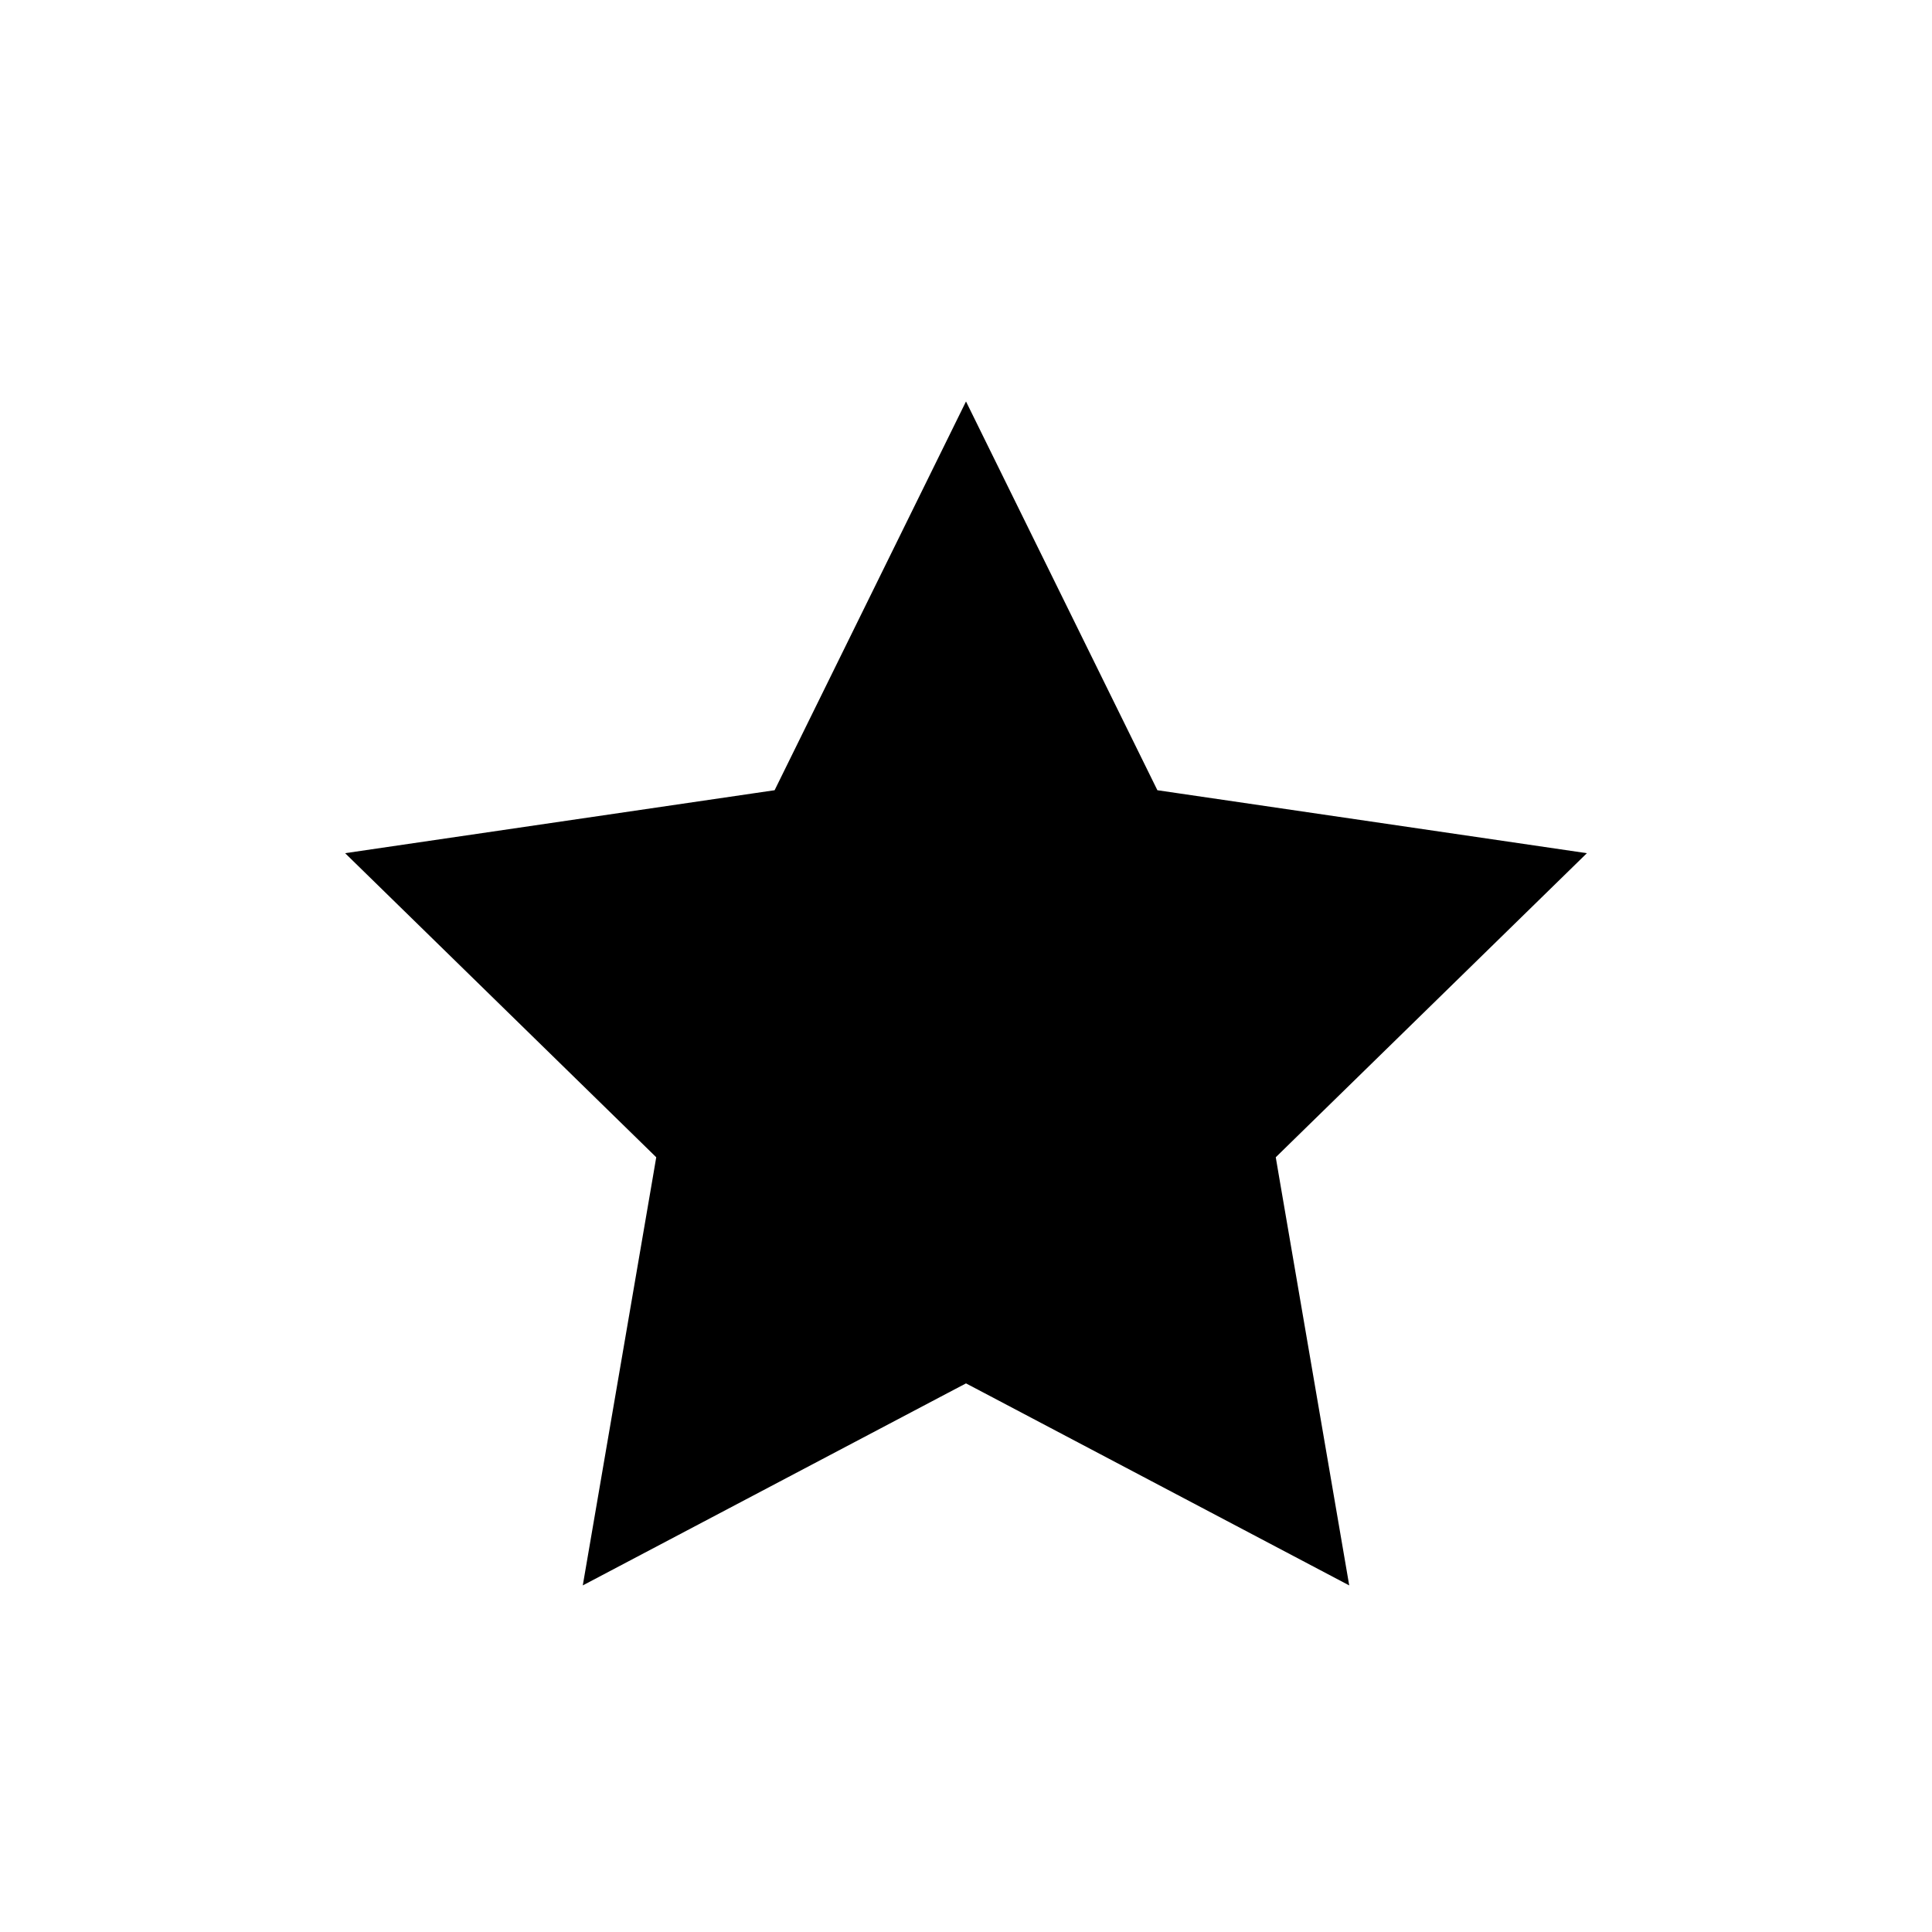
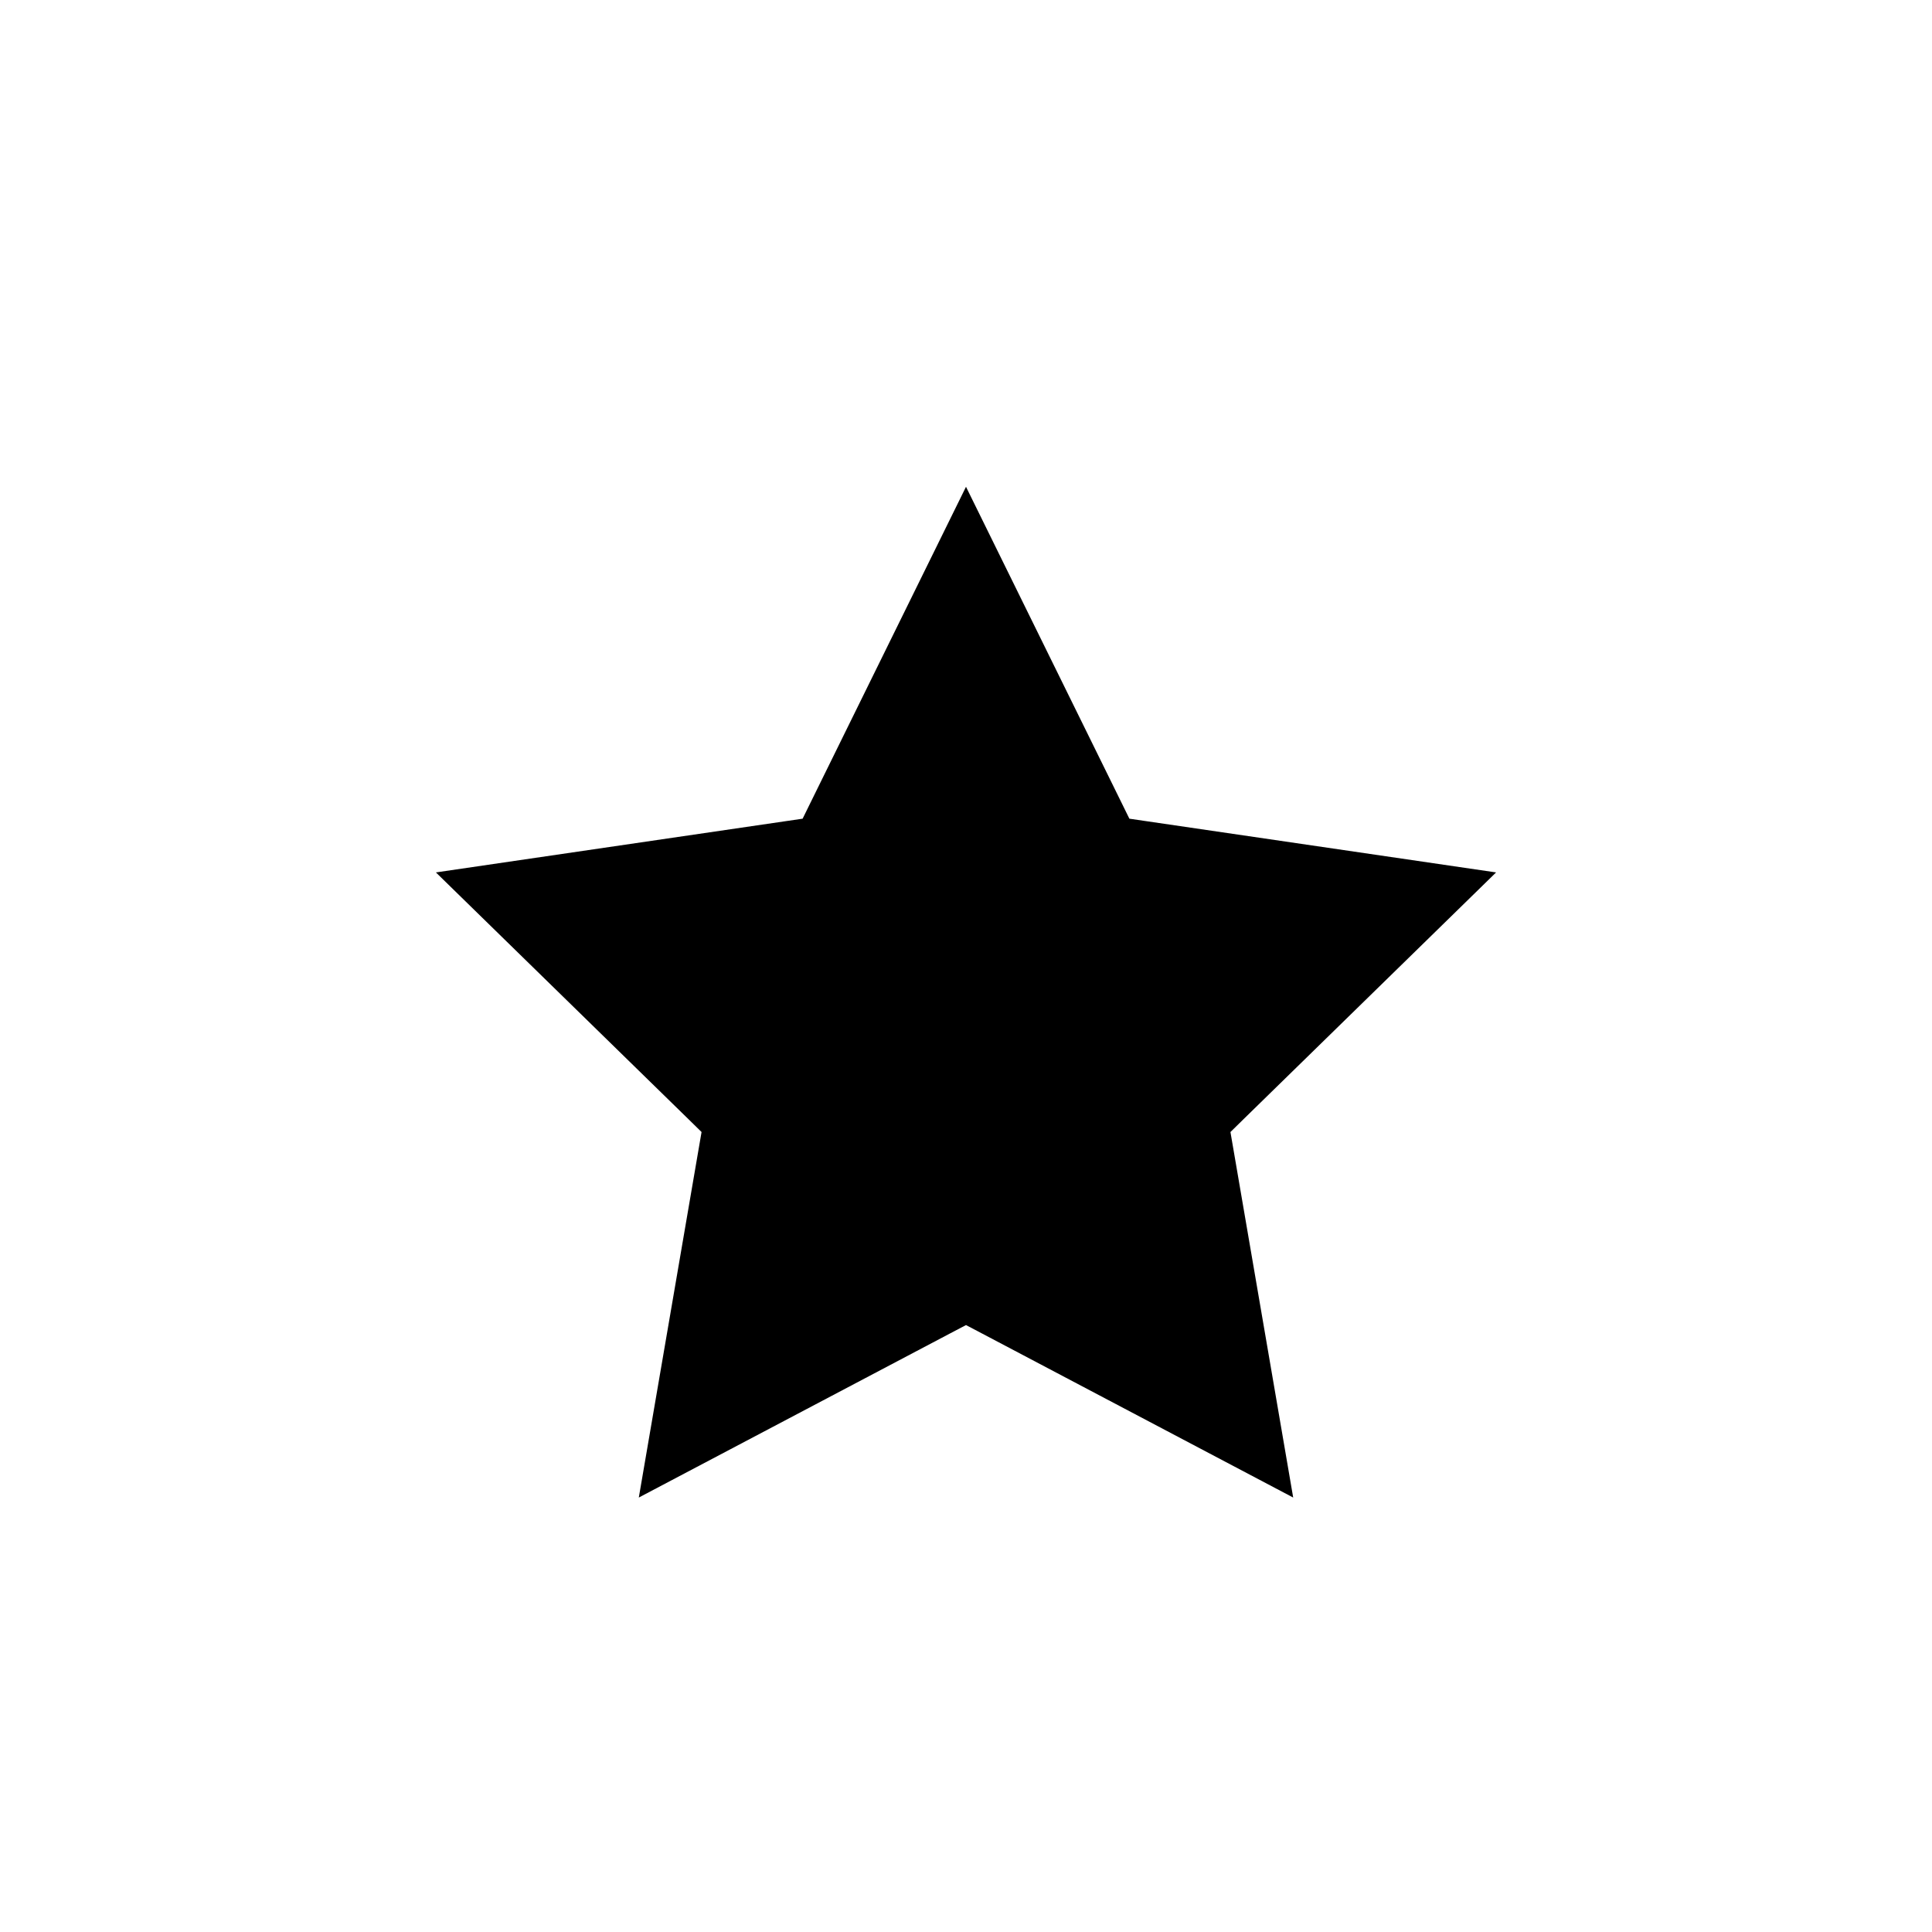
<svg xmlns="http://www.w3.org/2000/svg" width="48" height="48" viewBox="0 0 48 48">
-   <g>
-     <path d="M24 39.506L11.723 45.984C10.409 46.674 8.876 45.562 9.125 44.096L11.473 30.373L1.544 20.656C0.48 19.621 1.065 17.809 2.531 17.599L16.256 15.596L22.399 3.109C23.051 1.777 24.949 1.777 25.61 3.109L31.744 15.596L45.469 17.599C46.935 17.809 47.52 19.621 46.456 20.656L36.527 30.373L38.875 44.096C39.124 45.562 37.59 46.684 36.277 45.984L24 39.506Z" fill="none" />
-     <path d="M24.466 34.615L24 34.37L23.534 34.615L14.479 39.389L16.216 29.269L16.304 28.752L15.929 28.385L8.574 21.197L18.725 19.709L19.245 19.633L19.477 19.162L24 9.974L28.523 19.162L28.755 19.633L29.275 19.709L39.426 21.197L32.071 28.385L31.696 28.752L31.784 29.269L33.521 39.389L24.466 34.615Z" />
-   </g>
+   <path d="M24 39.506L11.723 45.984C10.409 46.674 8.876 45.562 9.125 44.096L11.473 30.373L1.544 20.656C0.48 19.621 1.065 17.809 2.531 17.599L16.256 15.596L22.399 3.109C23.051 1.777 24.949 1.777 25.61 3.109L31.744 15.596L45.469 17.599C46.935 17.809 47.52 19.621 46.456 20.656L36.527 30.373L38.875 44.096C39.124 45.562 37.59 46.684 36.277 45.984L24 39.506Z" fill="none" stroke-width="2" />
+   <path d="M24.398 33.13L24 32.921L23.602 33.13L15.871 37.206L17.354 28.566L17.43 28.125L17.11 27.811L10.83 21.675L19.497 20.405L19.941 20.34L20.139 19.937L24 12.094L27.861 19.937L28.059 20.34L28.503 20.405L37.17 21.675L30.89 27.811L30.57 28.125L30.646 28.566L32.129 37.206L24.398 33.13Z" stroke-width="1.707" />
</svg>
